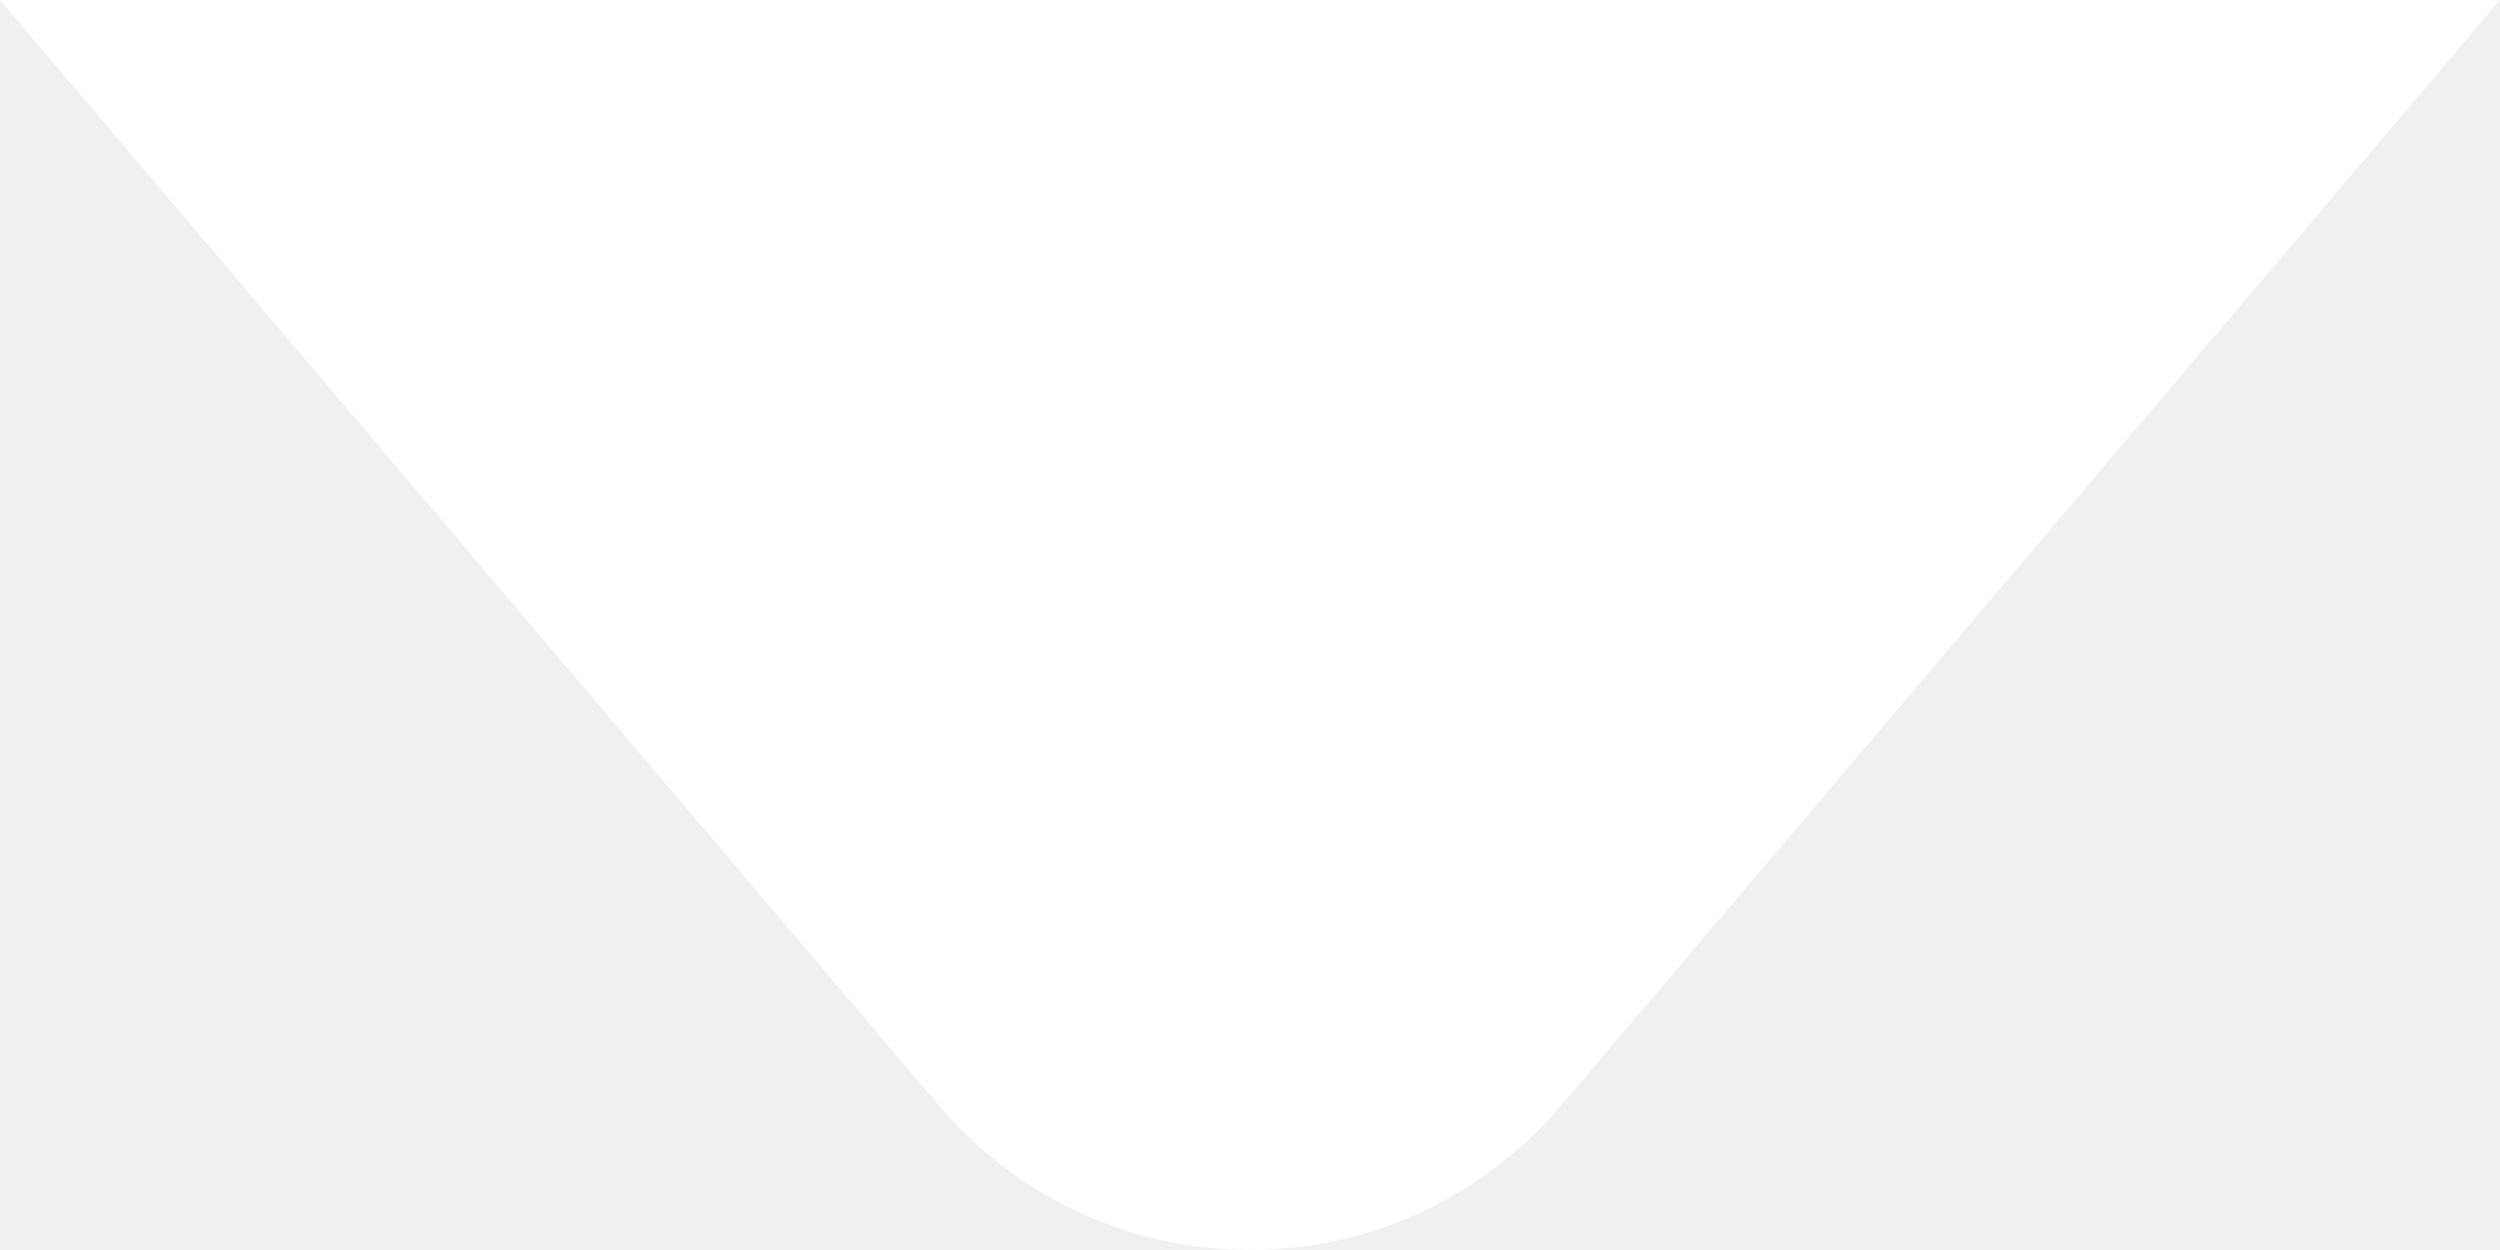
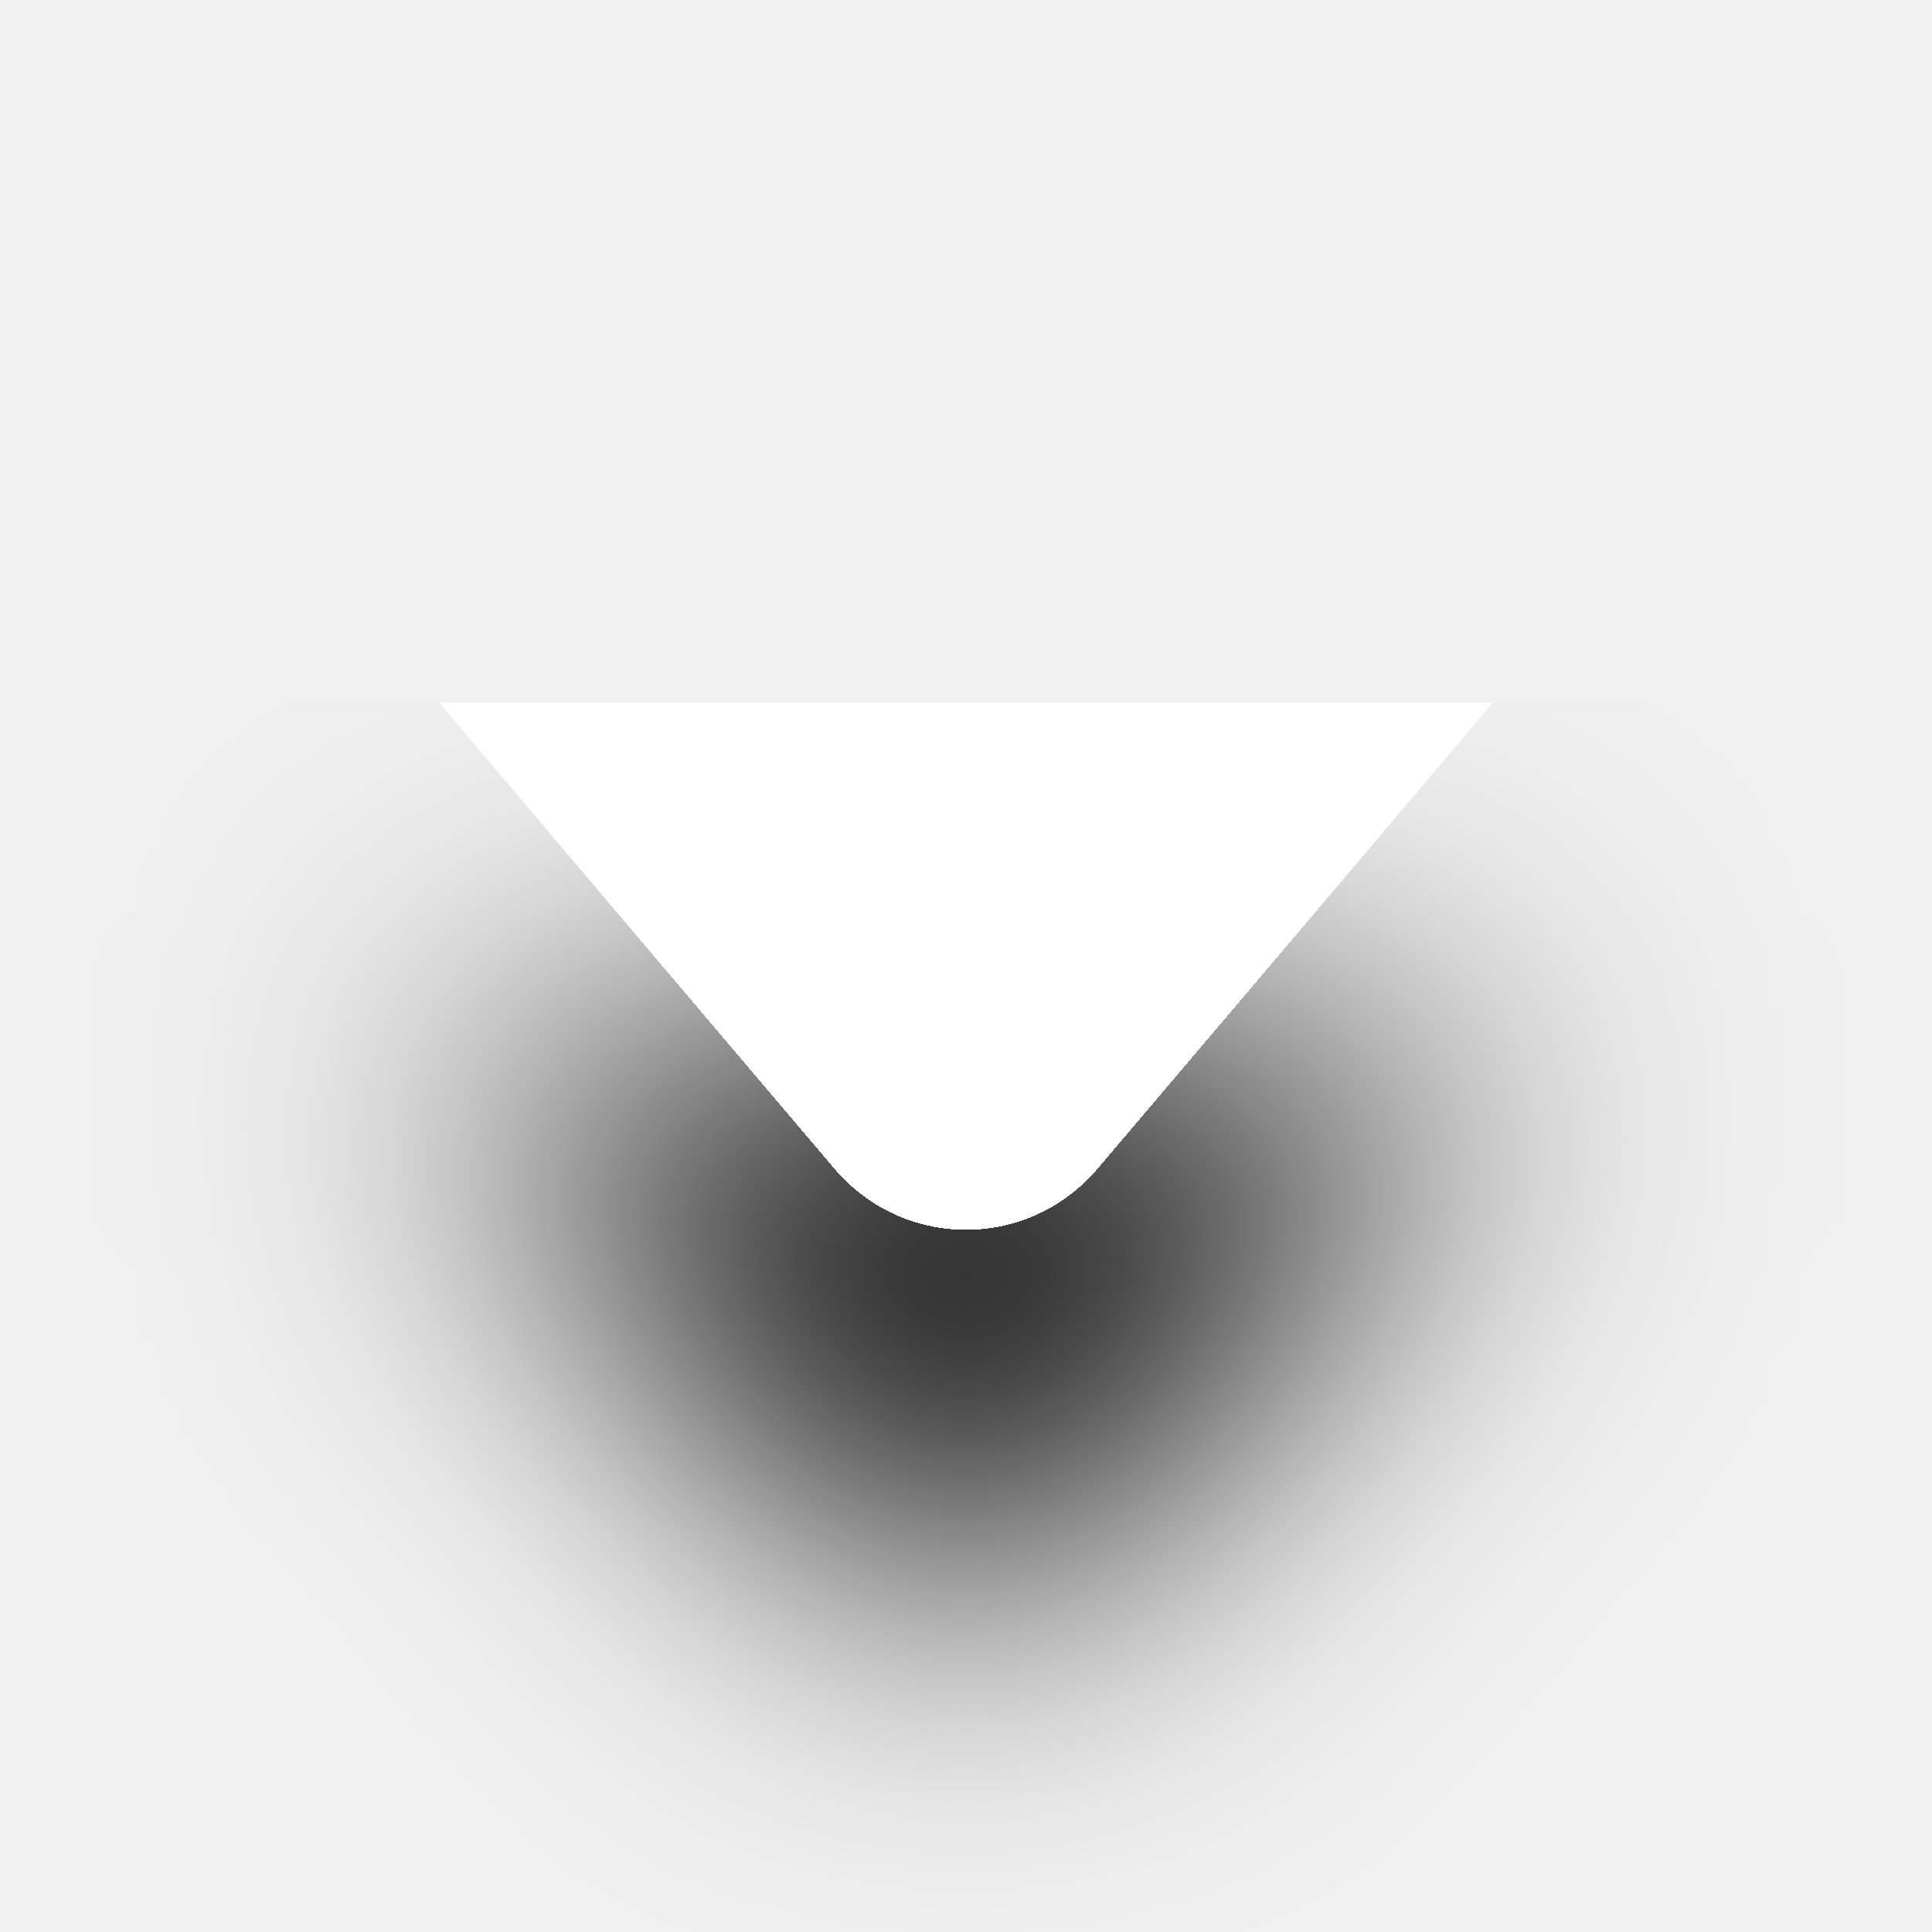
- <svg xmlns="http://www.w3.org/2000/svg" width="12" height="6" viewBox="0 0 12 6" fill="none">
-   <path id="ì¼ê°í" d="M7.496 5.303C6.707 6.232 5.293 6.232 4.504 5.303L0 0H12L7.496 5.303Z" fill="white" />
+ <svg xmlns="http://www.w3.org/2000/svg" width="22" height="22" viewBox="0 0 22 22" fill="none">
+   <g filter="url(#filter0_d_595_2036)">
+     <path d="M12.496 13.303C11.707 14.232 10.293 14.232 9.504 13.303L5 8H17L12.496 13.303Z" fill="white" />
+   </g>
+   <defs>
+     <filter id="filter0_d_595_2036" x="1" y="8" width="20" height="14" filterUnits="userSpaceOnUse" color-interpolation-filters="sRGB">
+       <feFlood flood-opacity="0" result="BackgroundImageFix" />
+       <feColorMatrix in="SourceAlpha" type="matrix" values="0 0 0 0 0 0 0 0 0 0 0 0 0 0 0 0 0 0 127 0" result="hardAlpha" />
+       <feOffset dy="4" />
+       <feGaussianBlur stdDeviation="2" />
+       <feComposite in2="hardAlpha" operator="out" />
+       <feColorMatrix type="matrix" values="0 0 0 0 0 0 0 0 0 0 0 0 0 0 0 0 0 0 1 0" />
+       <feBlend mode="normal" in2="BackgroundImageFix" result="effect1_dropShadow_595_2036" />
+       <feBlend mode="normal" in="SourceGraphic" in2="effect1_dropShadow_595_2036" result="shape" />
+     </filter>
+   </defs>
</svg>
